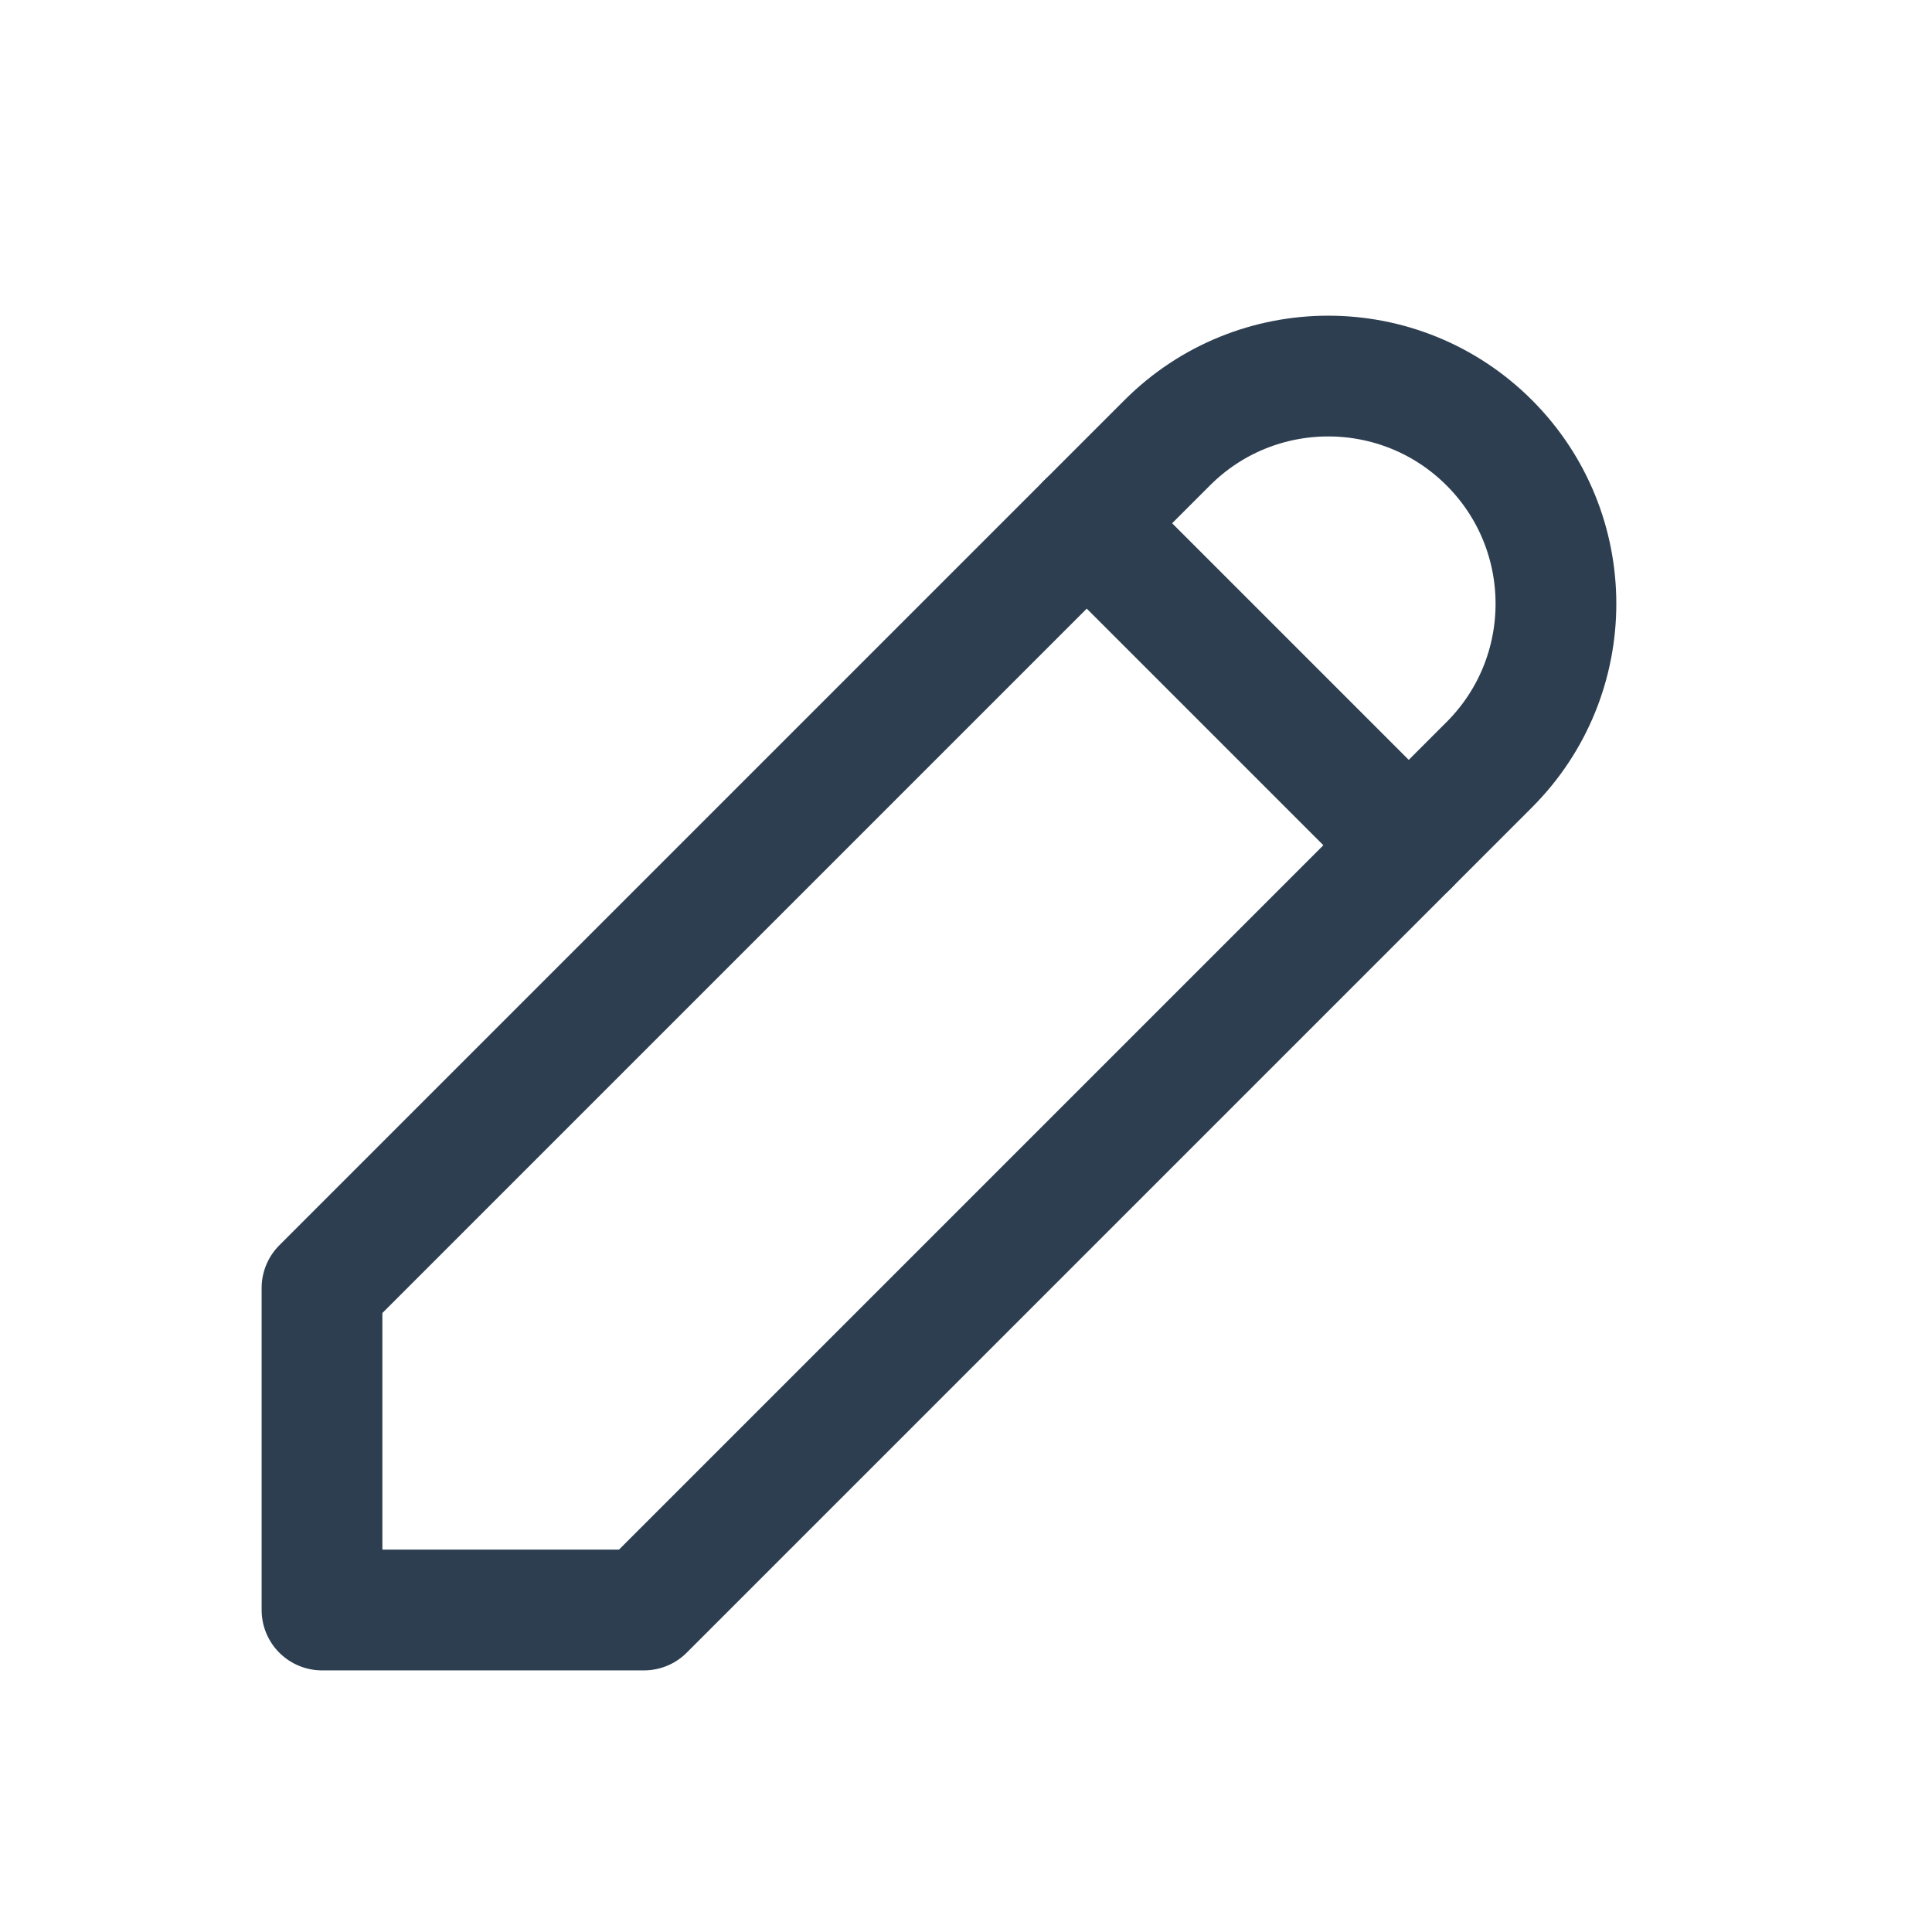
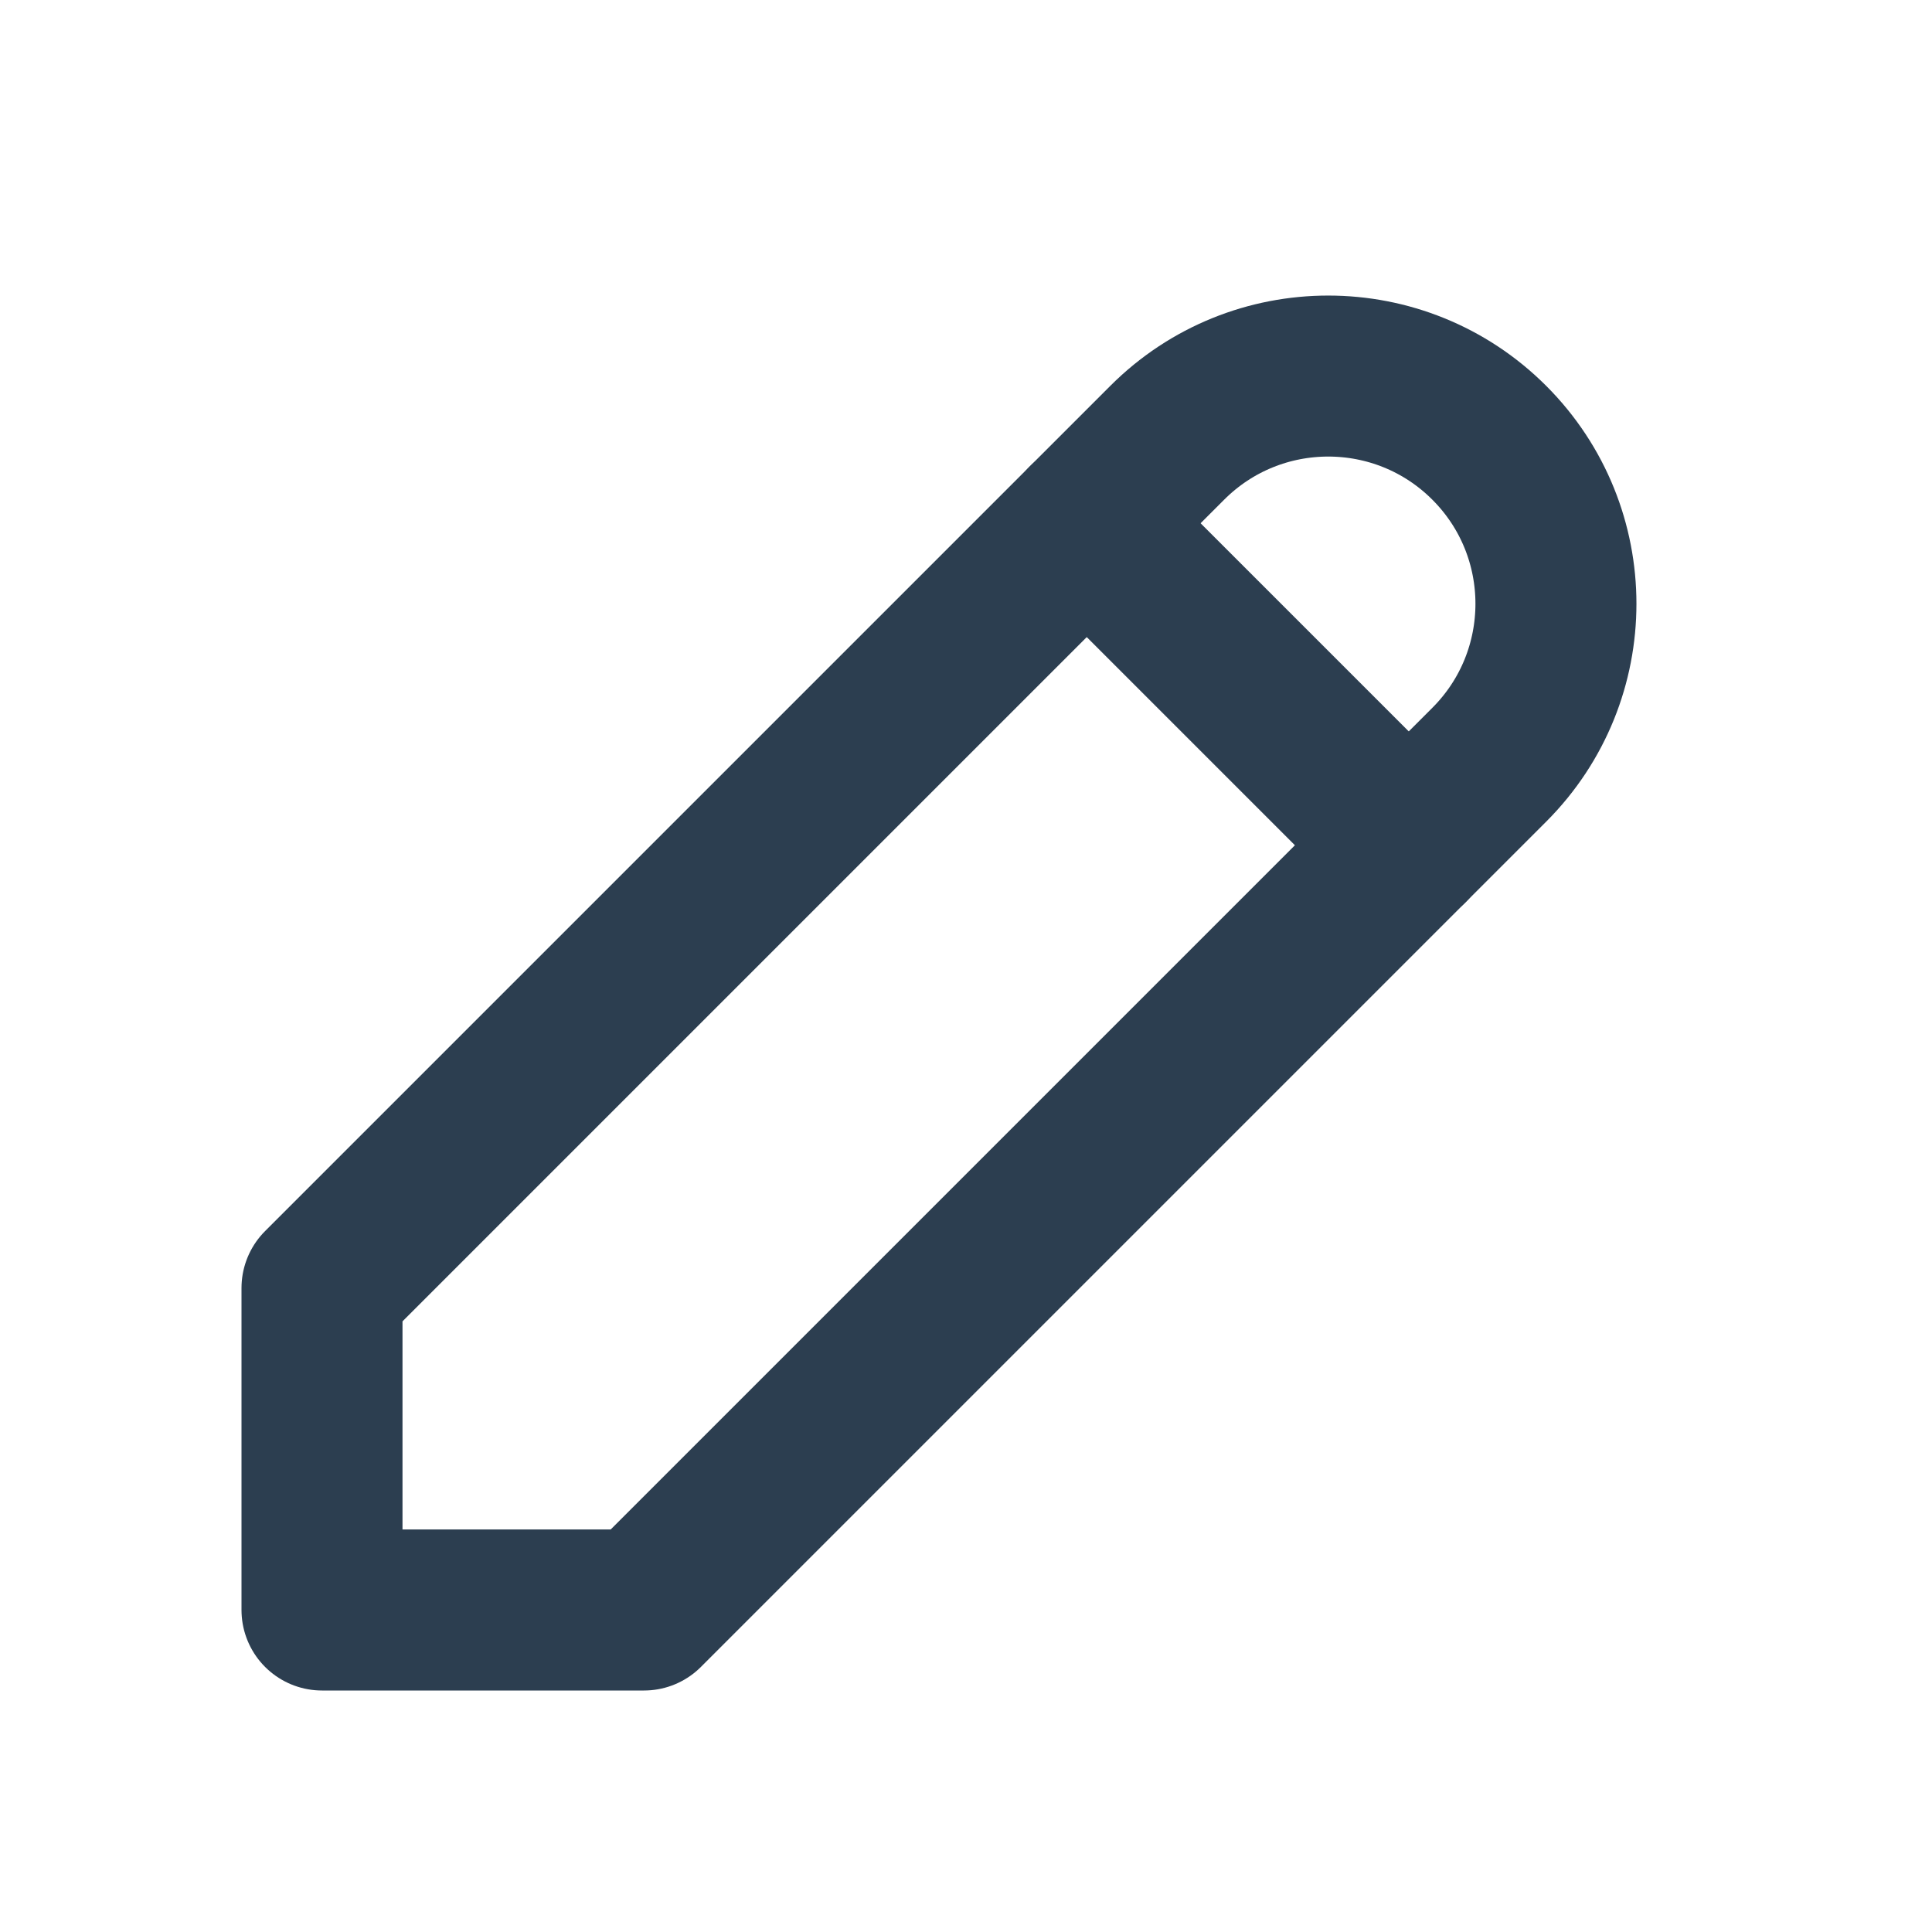
- <svg xmlns="http://www.w3.org/2000/svg" class="icon icon-tabler icon-tabler-pencil" width="44" height="44" viewBox="0 0 24 24" stroke-width="1.5" stroke="#2c3e50" fill="none" stroke-linecap="round" stroke-linejoin="round">
+ <svg xmlns="http://www.w3.org/2000/svg" class="icon icon-tabler icon-tabler-pencil" width="44" height="44" viewBox="0 0 24 24" stroke-width="2" stroke="#2c3e50" fill="none" stroke-linecap="round" stroke-linejoin="round">
  <path stroke="none" d="M0 0h24v24H0z" fill="none" />
  <path d="M4 20h4l10.5 -10.5a2.828 2.828 0 1 0 -4 -4l-10.5 10.5v4" />
  <path d="M13.5 6.5l4 4" />
</svg>
